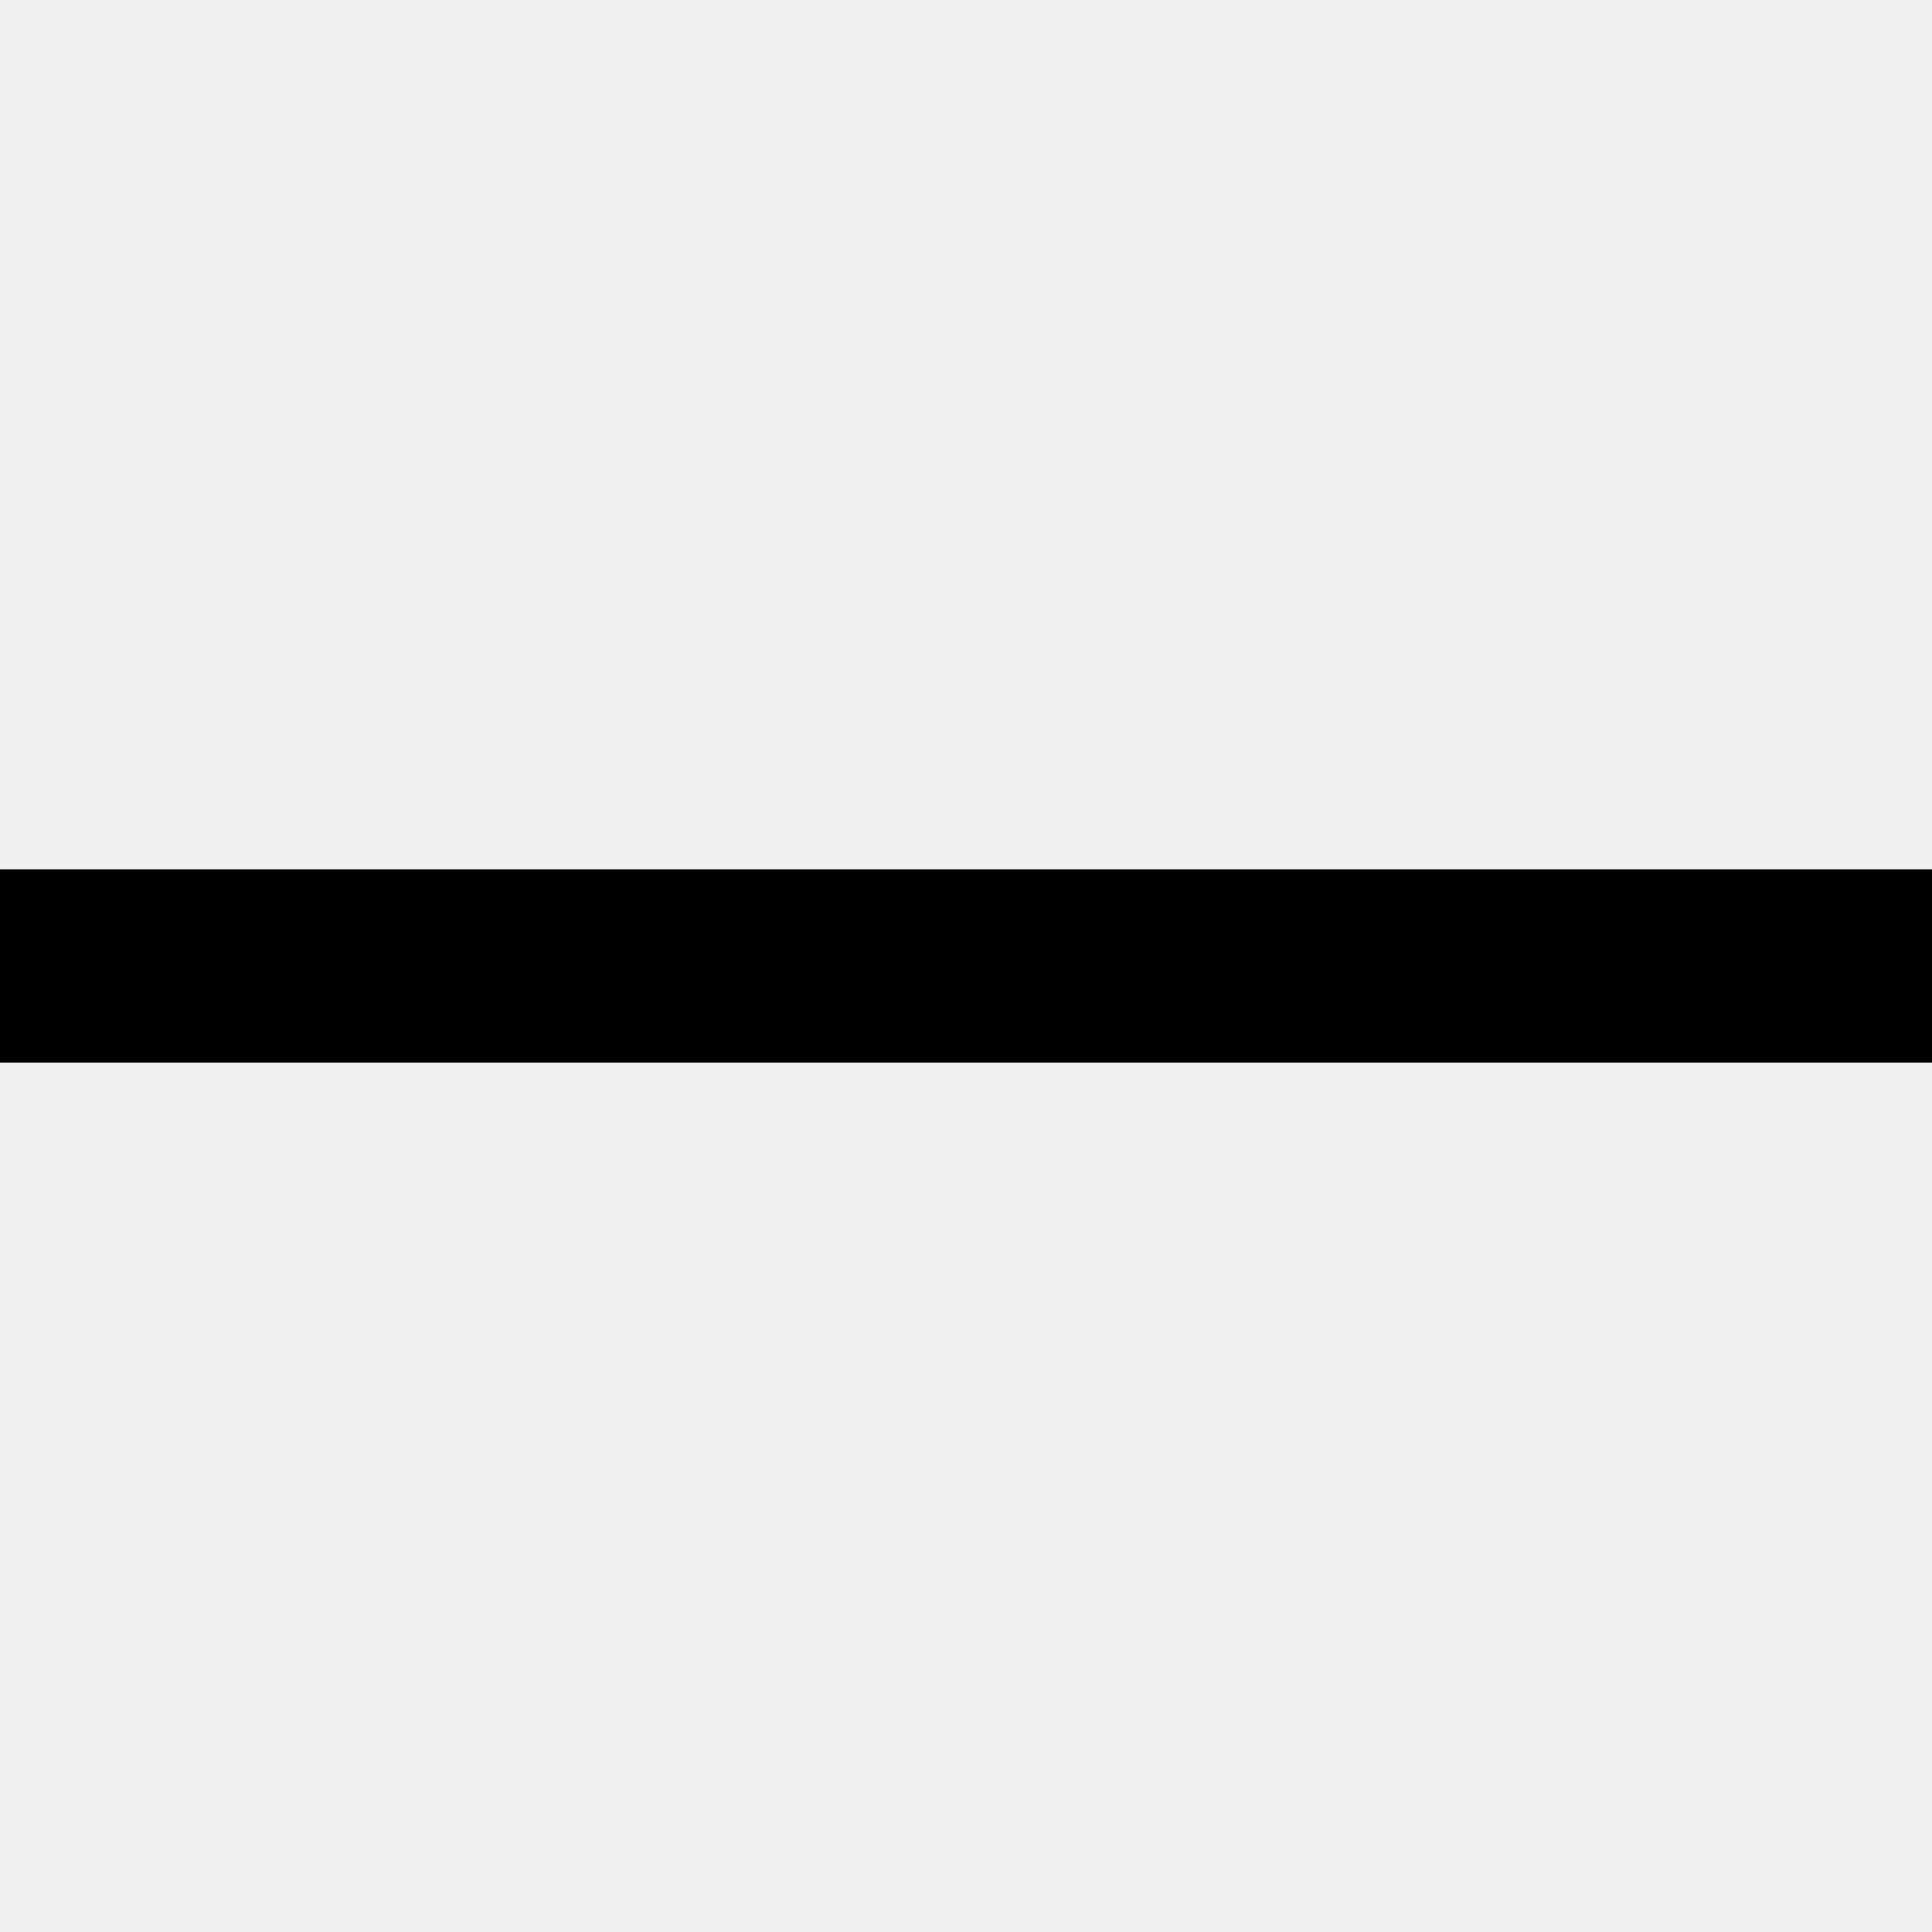
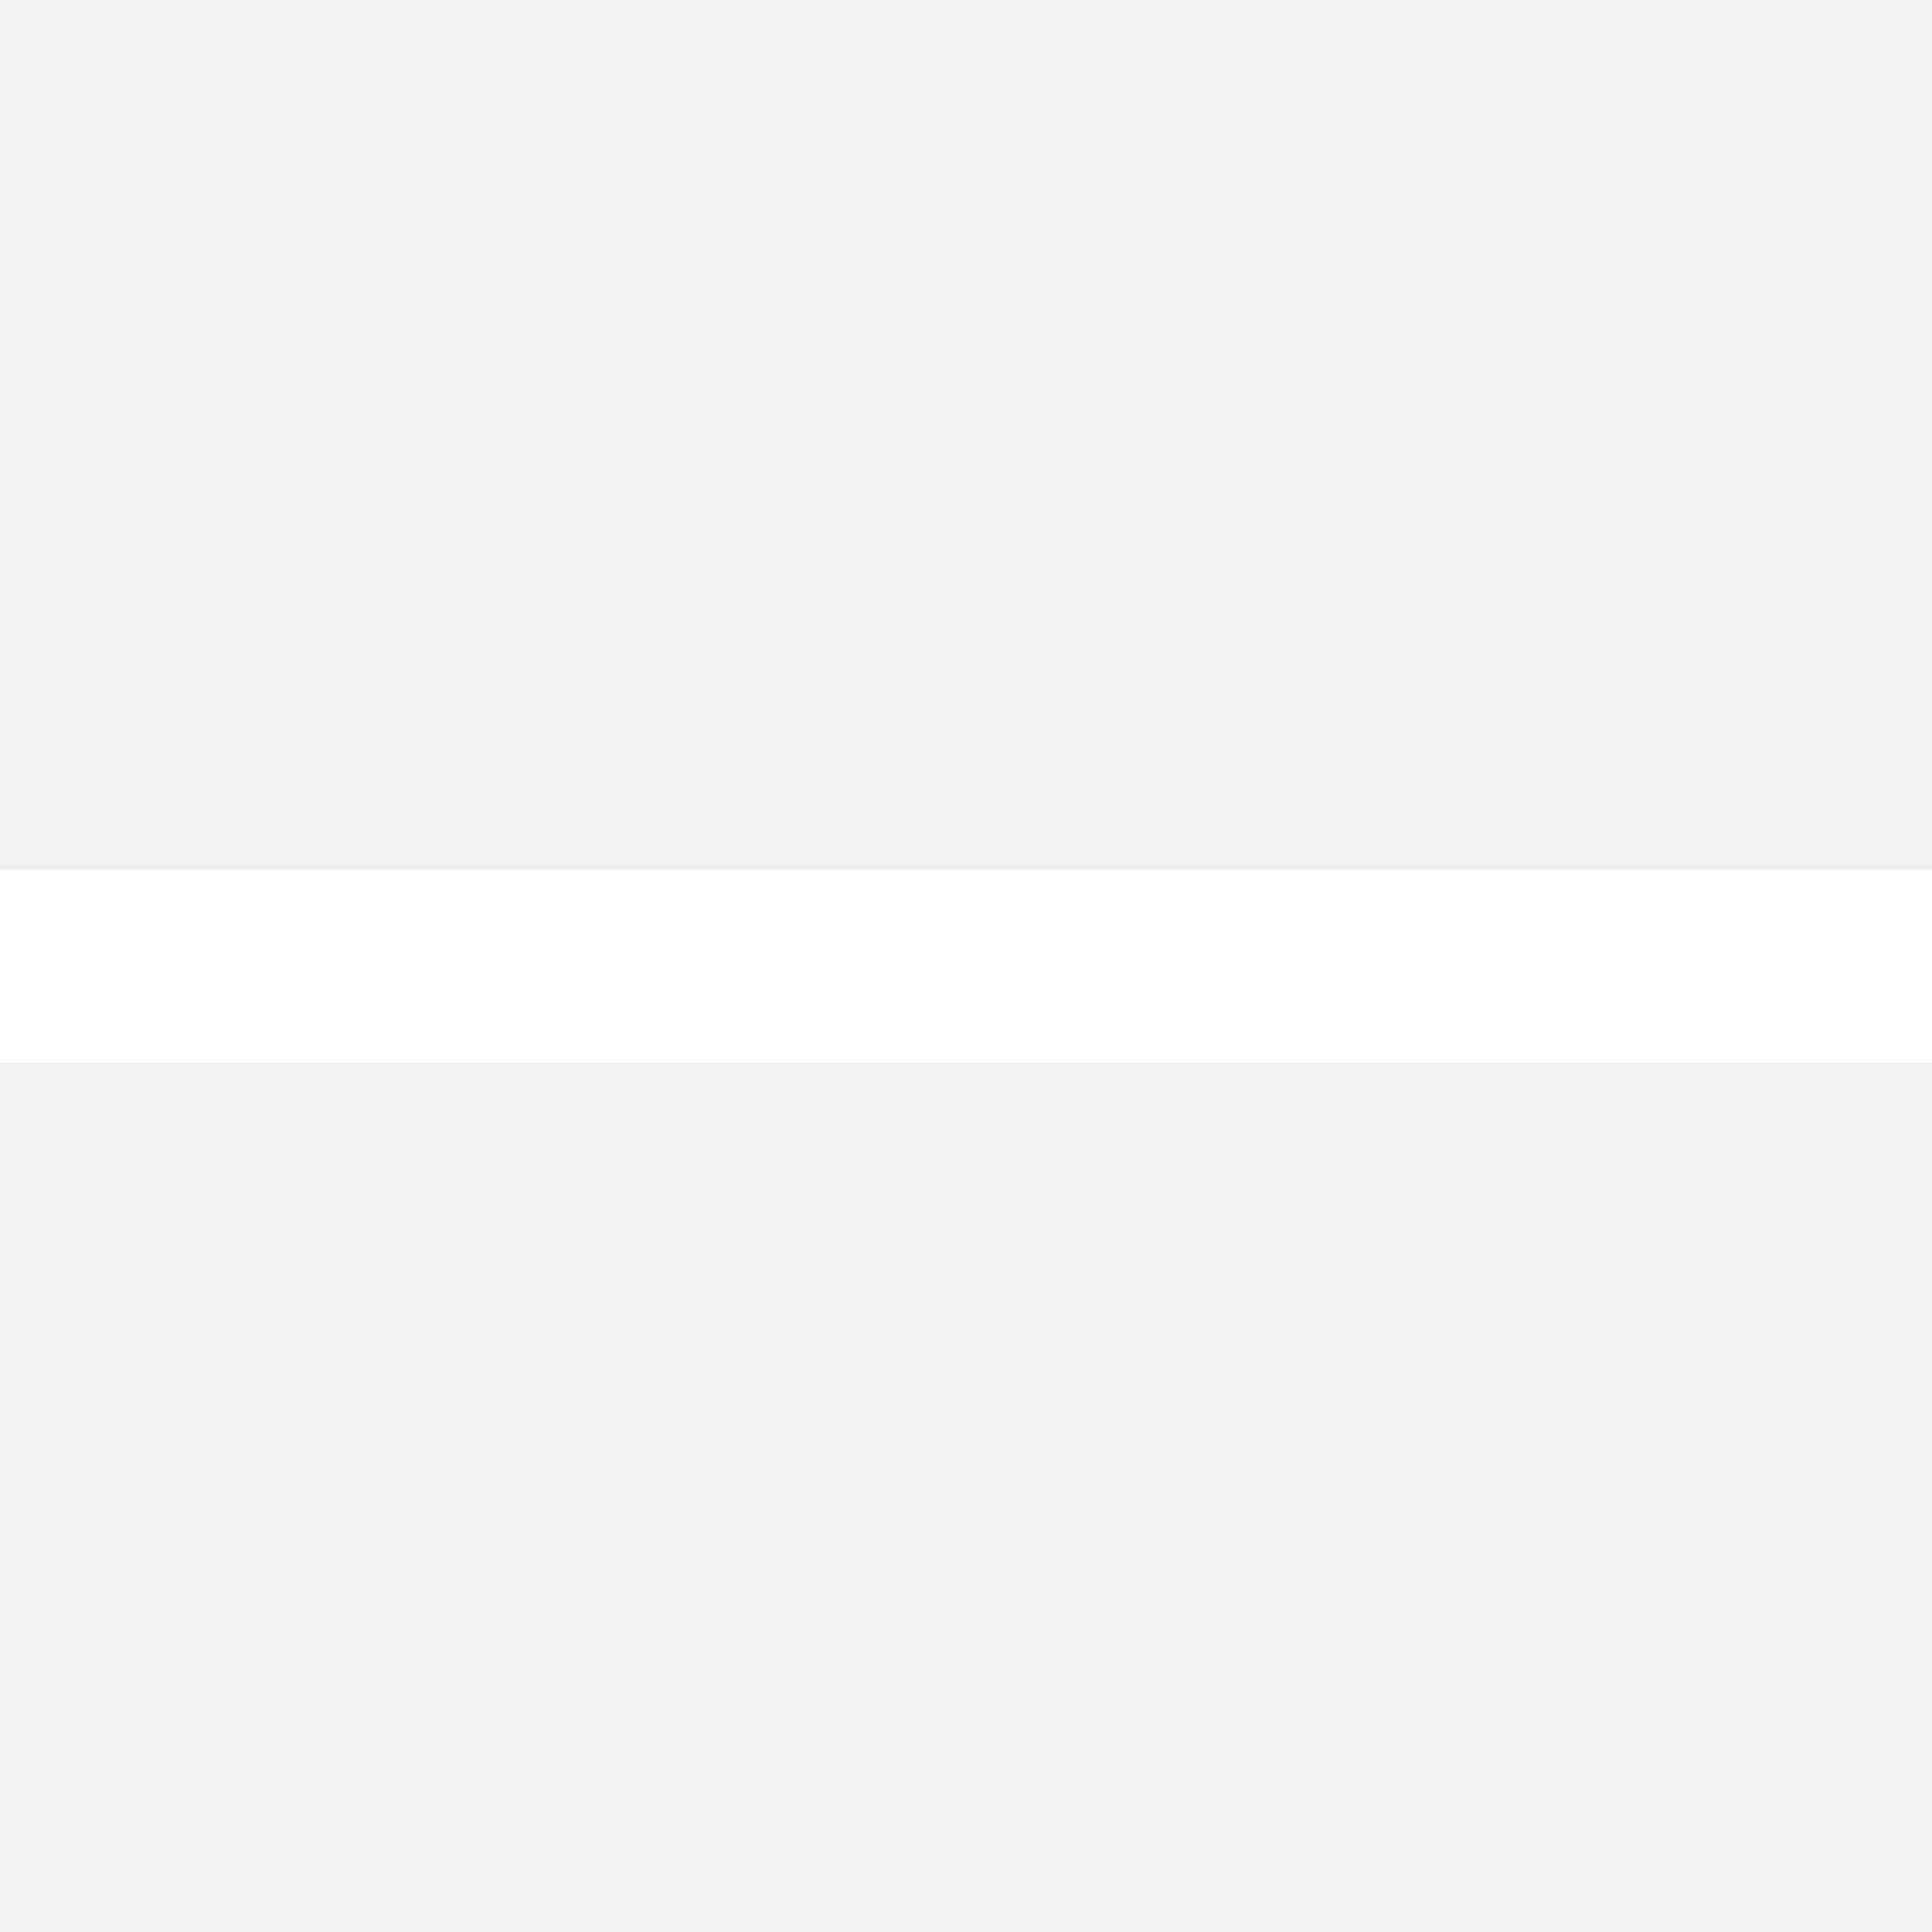
<svg xmlns="http://www.w3.org/2000/svg" width="50" height="50" viewBox="0 0 13.229 13.229" version="1.1" id="svg8">
  <defs id="defs2" />
  <g id="layer1">
-     <rect style="fill:#000000;stroke-width:0.265" id="rect12" width="13.229" height="1.323" x="0" y="5.953" />
+     <rect style="fill:#ffffff;stroke-width:0.265" id="rect12" width="13.229" height="1.323" x="0" y="5.953" />
  </g>
</svg>
